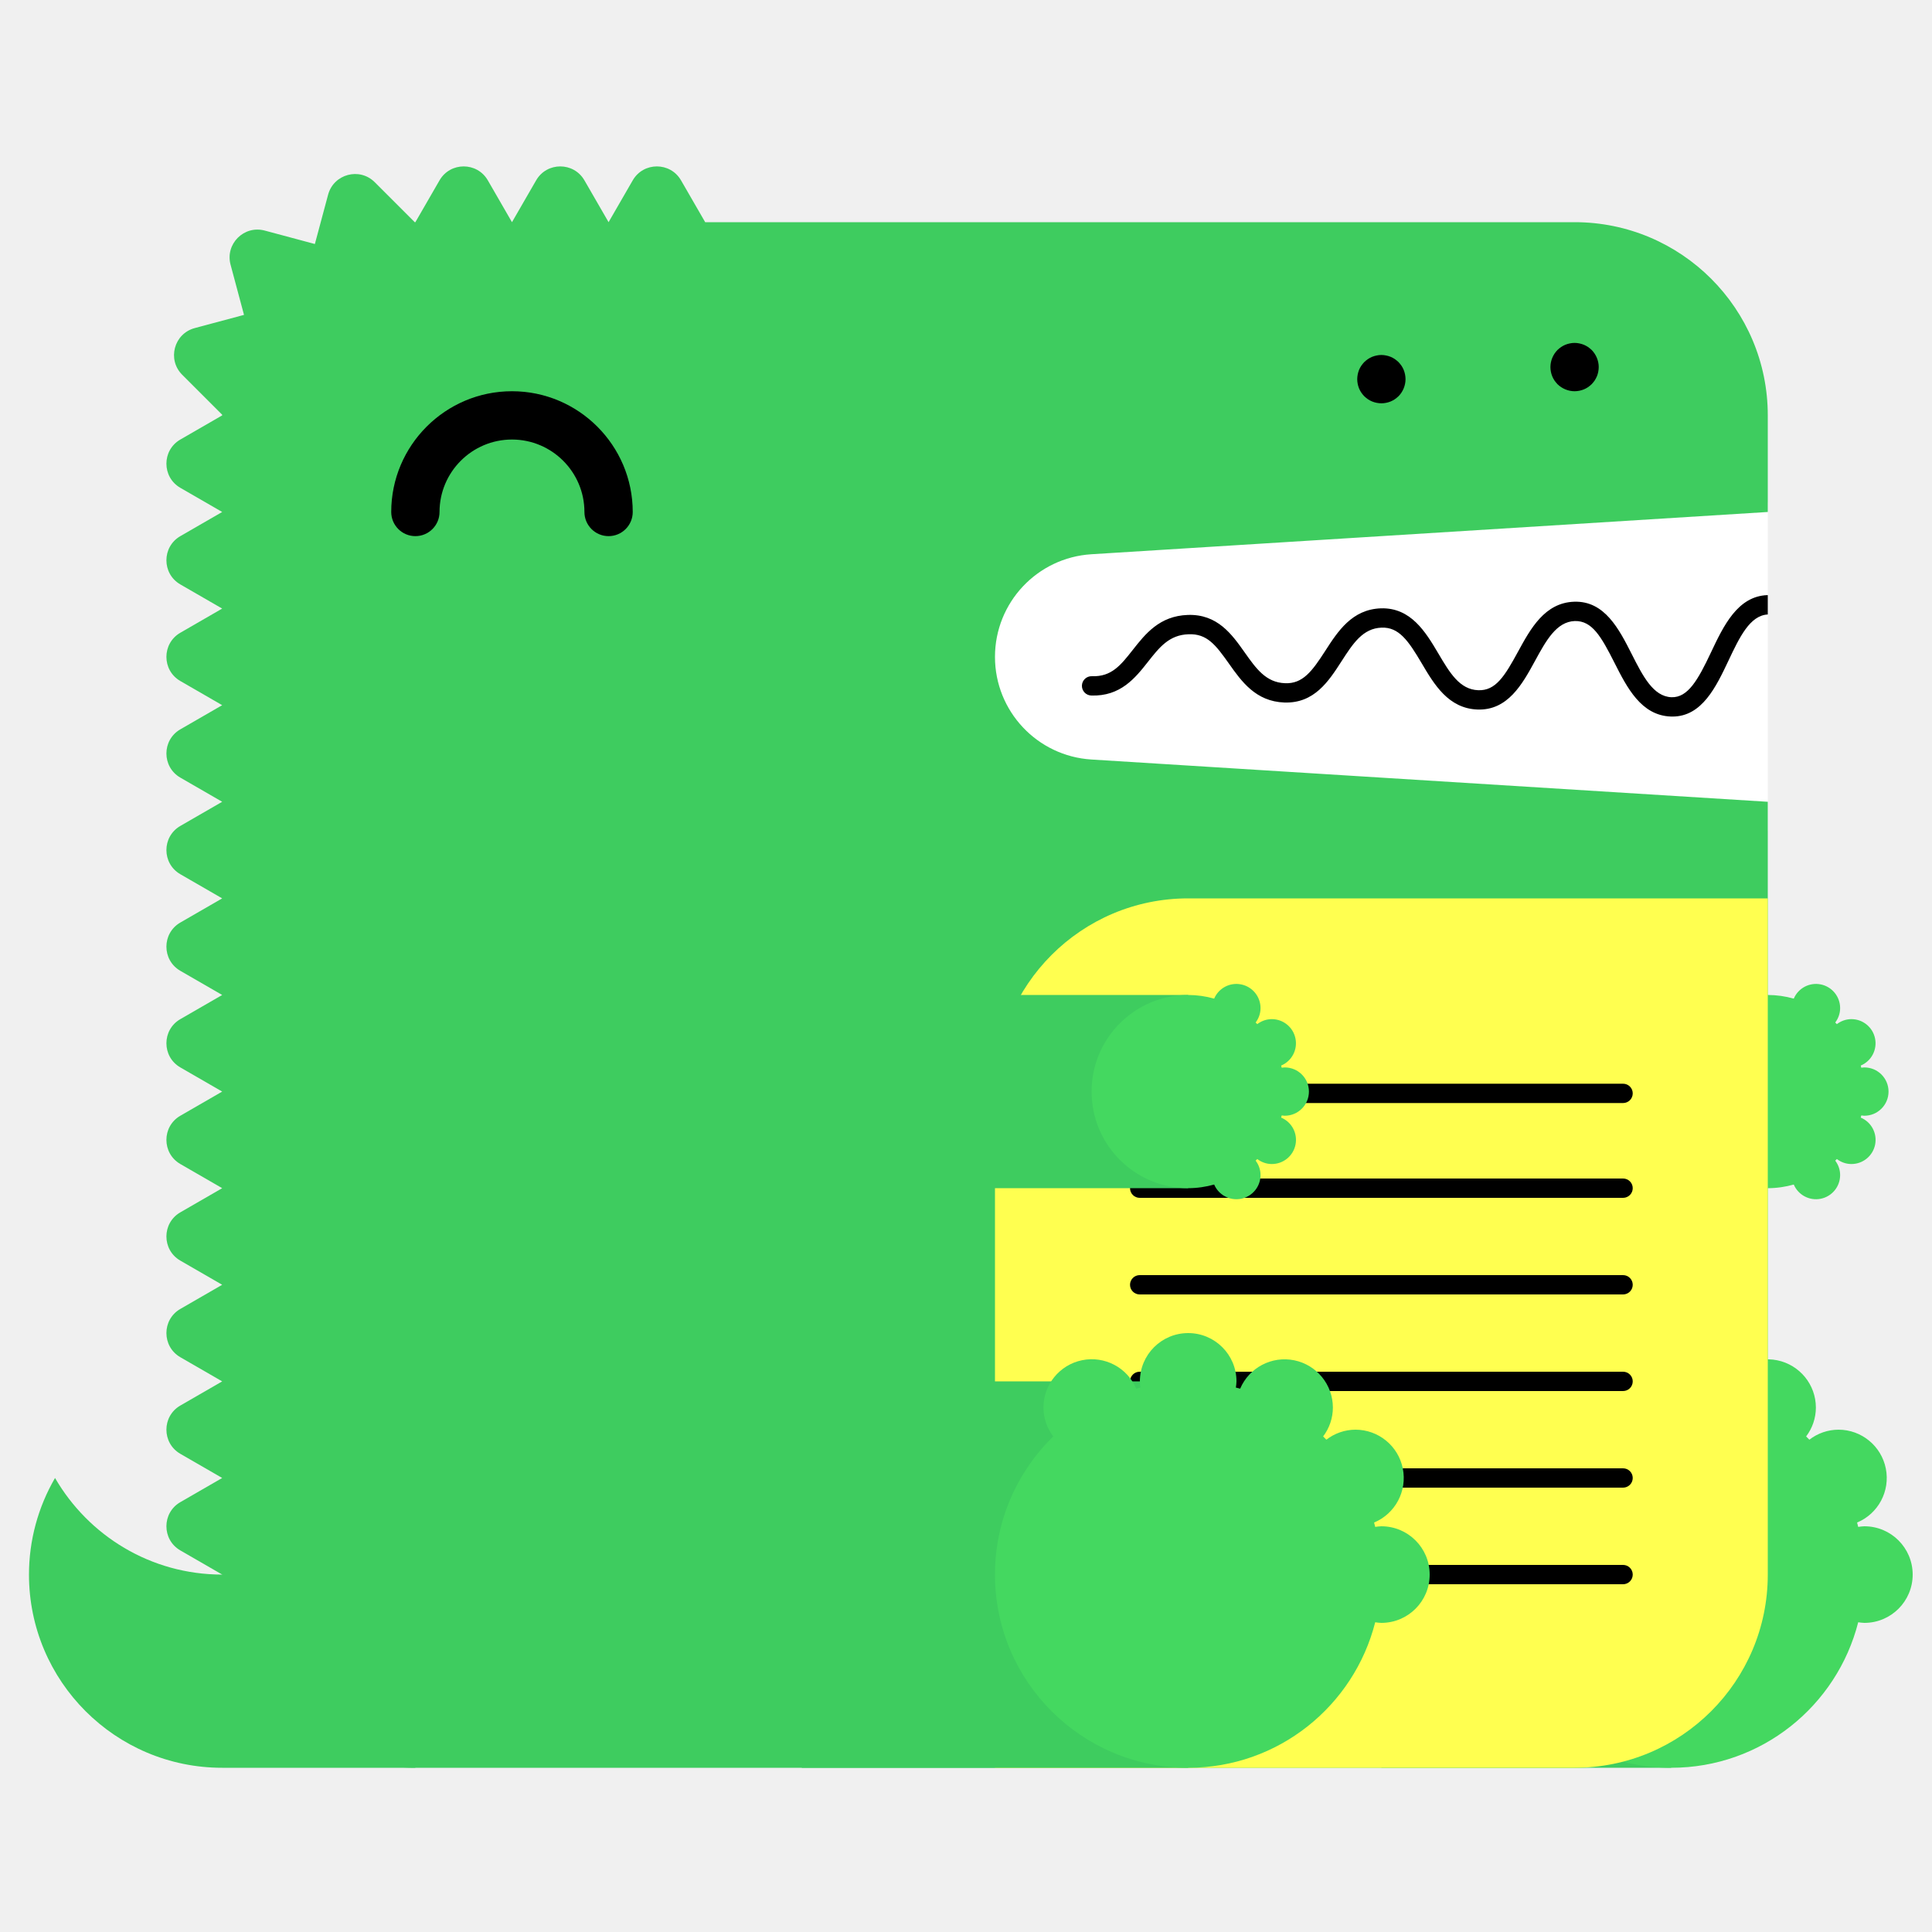
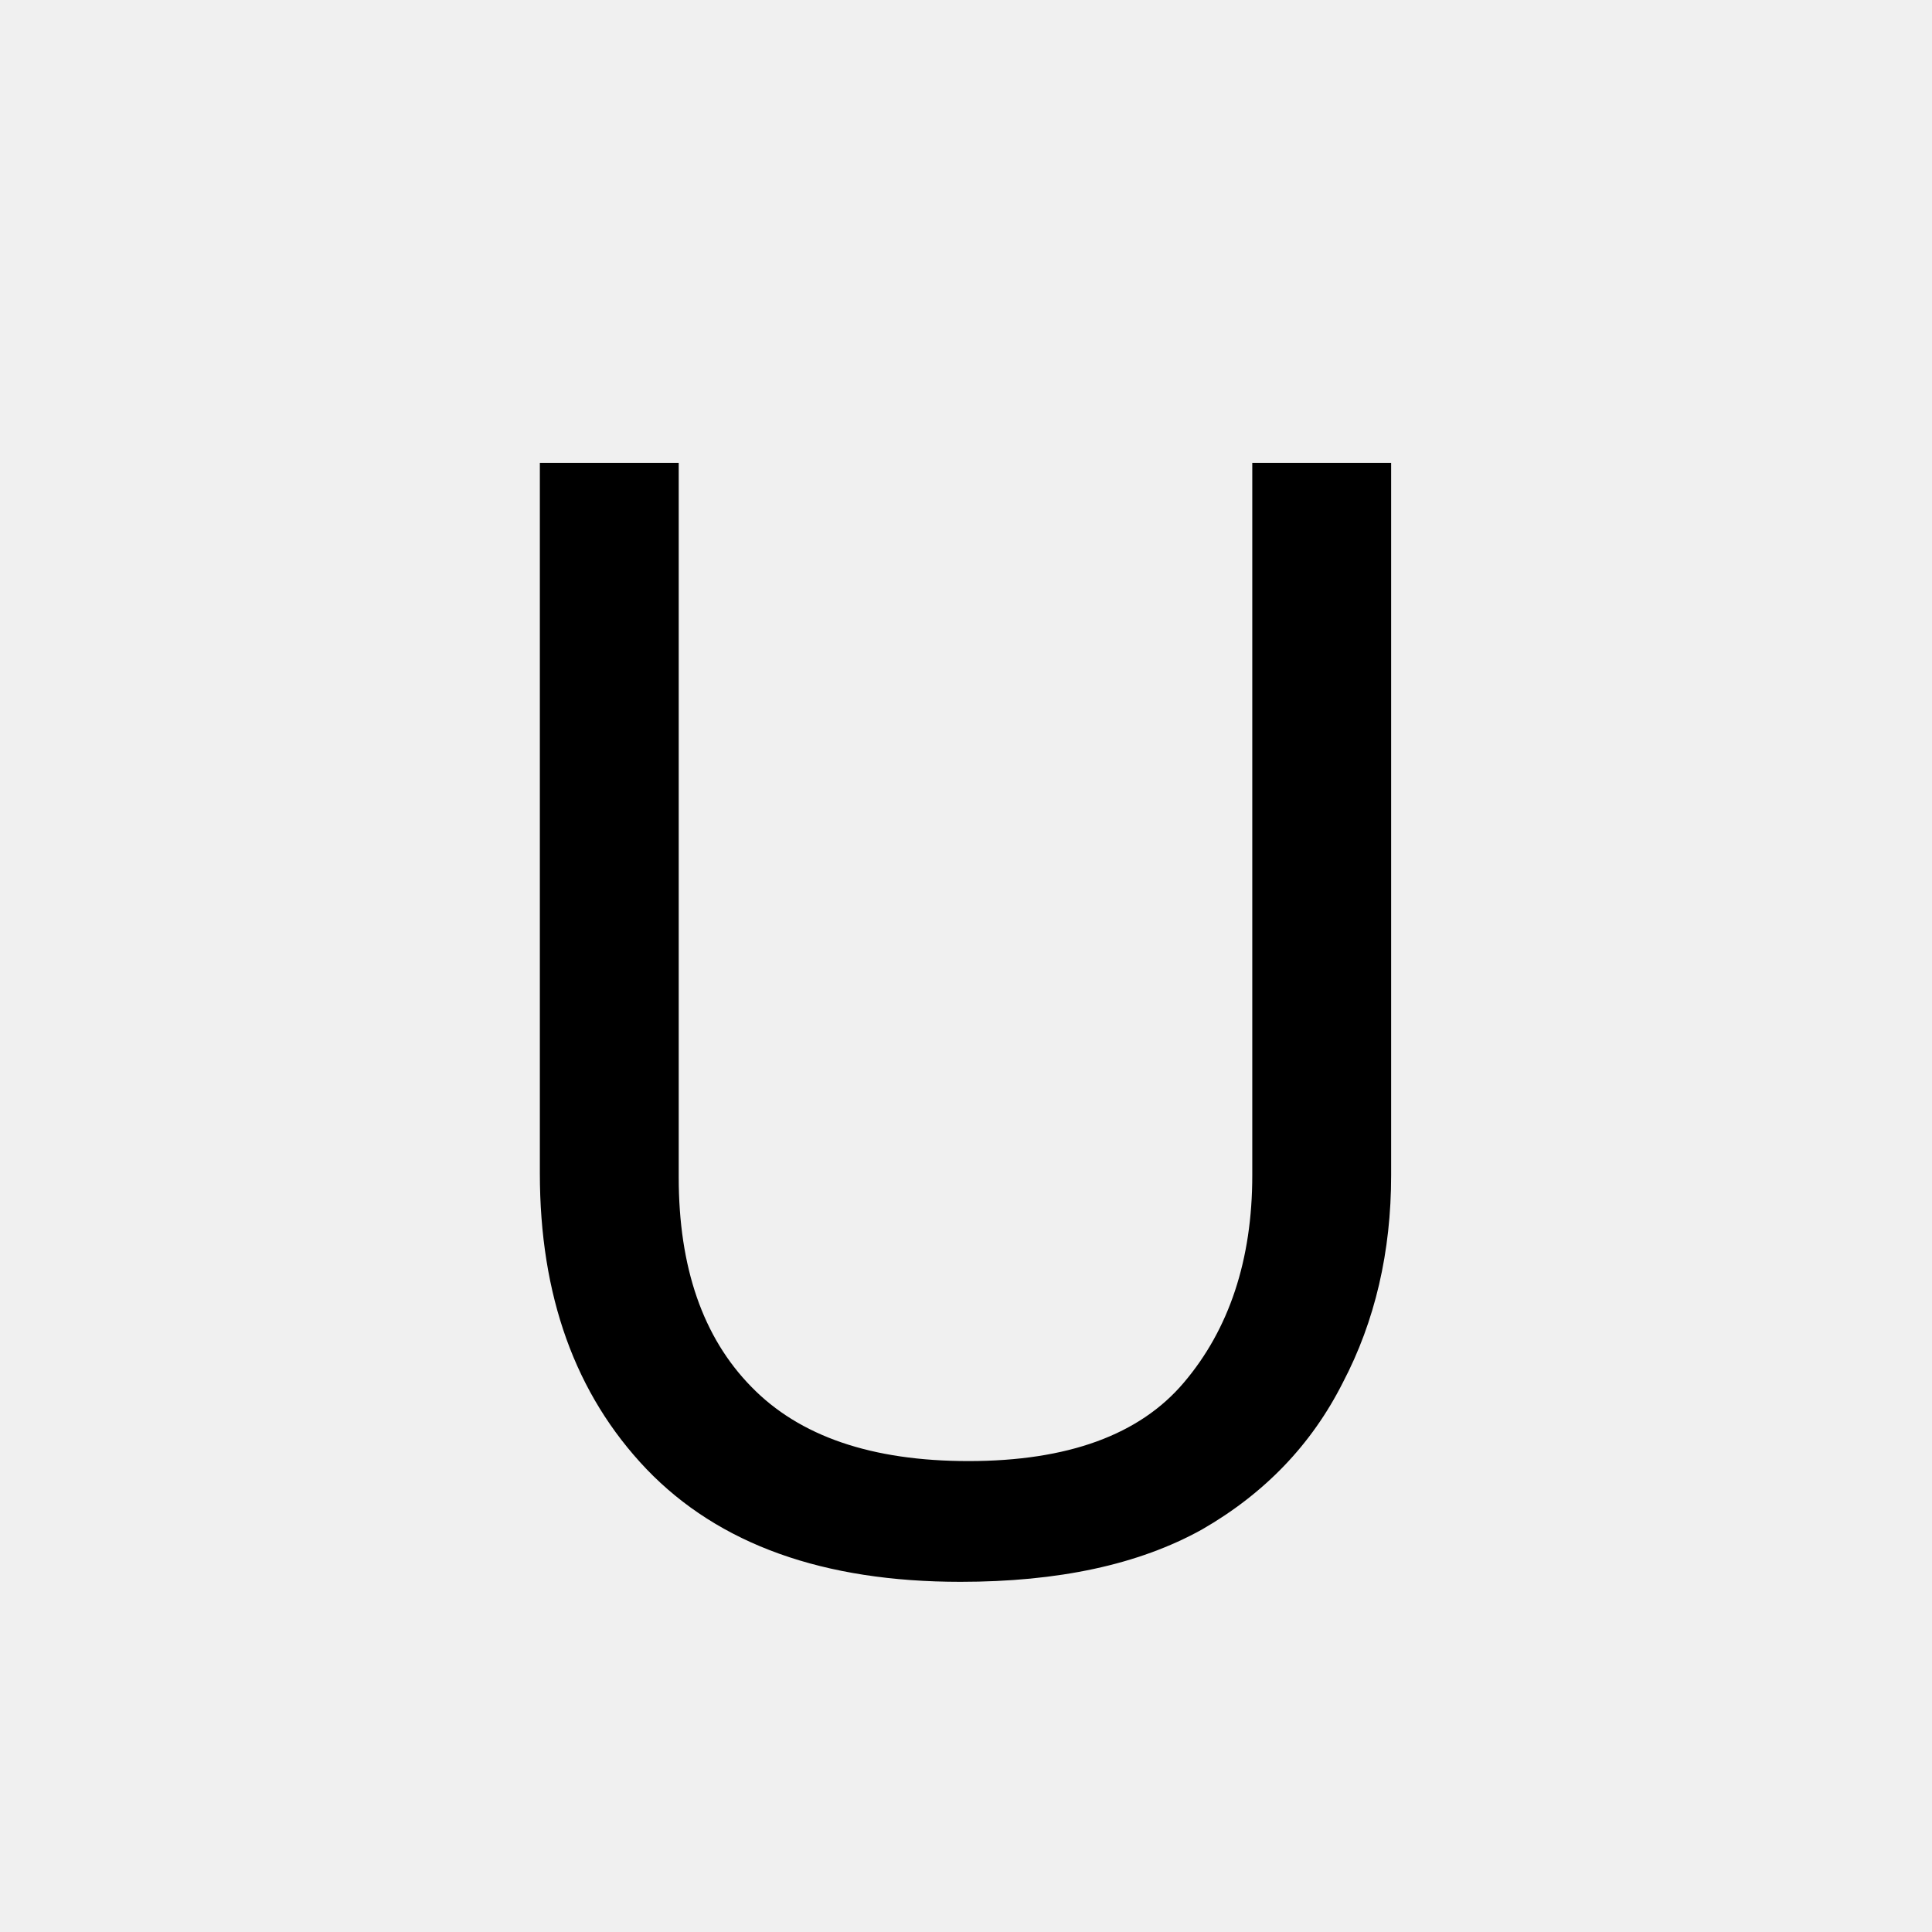
- <svg xmlns="http://www.w3.org/2000/svg" width="200" height="200" viewBox="0 0 200 200">
-   <g fill="none" fill-rule="evenodd">
-     <path fill="#FFF" d="M99 52h84v34H99z" />
-     <path d="M23 163c-7.398 0-13.843-4.027-17.303-10A19.886 19.886 0 0 0 3 163c0 11.046 8.954 20 20 20h20v-20H23z" fill="#3ECC5F" />
-     <path d="M112.98 57.376L183 53V43c0-11.046-8.954-20-20-20H73l-2.5-4.33c-1.112-1.925-3.889-1.925-5 0L63 23l-2.5-4.33c-1.111-1.925-3.889-1.925-5 0L53 23l-2.5-4.33c-1.111-1.925-3.889-1.925-5 0L43 23c-.022 0-.042.003-.065.003l-4.142-4.141c-1.57-1.571-4.252-.853-4.828 1.294l-1.369 5.104-5.192-1.392c-2.148-.575-4.111 1.389-3.535 3.536l1.39 5.193-5.102 1.367c-2.148.576-2.867 3.259-1.296 4.83l4.142 4.142c0 .021-.003.042-.003.064l-4.33 2.5c-1.925 1.111-1.925 3.889 0 5L23 53l-4.33 2.5c-1.925 1.111-1.925 3.889 0 5L23 63l-4.33 2.5c-1.925 1.111-1.925 3.889 0 5L23 73l-4.33 2.5c-1.925 1.111-1.925 3.889 0 5L23 83l-4.33 2.5c-1.925 1.111-1.925 3.889 0 5L23 93l-4.33 2.5c-1.925 1.111-1.925 3.889 0 5L23 103l-4.33 2.5c-1.925 1.111-1.925 3.889 0 5L23 113l-4.33 2.5c-1.925 1.111-1.925 3.889 0 5L23 123l-4.33 2.5c-1.925 1.111-1.925 3.889 0 5L23 133l-4.33 2.5c-1.925 1.111-1.925 3.889 0 5L23 143l-4.33 2.5c-1.925 1.111-1.925 3.889 0 5L23 153l-4.33 2.5c-1.925 1.111-1.925 3.889 0 5L23 163c0 11.046 8.954 20 20 20h120c11.046 0 20-8.954 20-20V83l-70.02-4.376A10.645 10.645 0 0 1 103 68c0-5.621 4.37-10.273 9.98-10.624" fill="#3ECC5F" />
-     <path fill="#3ECC5F" d="M143 183h30v-40h-30z" />
-     <path d="M193 158c-.219 0-.428.037-.639.064-.038-.15-.074-.301-.116-.451A5 5 0 0 0 190.32 148a4.96 4.96 0 0 0-3.016 1.036 26.531 26.531 0 0 0-.335-.336 4.955 4.955 0 0 0 1.011-2.987 5 5 0 0 0-9.599-1.959c-.148-.042-.297-.077-.445-.115.027-.211.064-.42.064-.639a5 5 0 0 0-5-5 5 5 0 0 0-5 5c0 .219.037.428.064.639-.148.038-.297.073-.445.115a4.998 4.998 0 0 0-9.599 1.959c0 1.125.384 2.151 1.011 2.987-3.717 3.632-6.031 8.693-6.031 14.3 0 11.046 8.954 20 20 20 9.339 0 17.16-6.41 19.361-15.064.211.027.42.064.639.064a5 5 0 0 0 5-5 5 5 0 0 0-5-5" fill="#44D860" />
-     <path fill="#3ECC5F" d="M153 123h30v-20h-30z" />
-     <path d="M193 115.5a2.5 2.5 0 1 0 0-5c-.109 0-.214.019-.319.032-.02-.075-.037-.15-.058-.225a2.501 2.501 0 0 0-.963-4.807c-.569 0-1.088.197-1.508.518a6.653 6.653 0 0 0-.168-.168c.314-.417.506-.931.506-1.494a2.5 2.5 0 0 0-4.8-.979A9.987 9.987 0 0 0 183 103c-5.522 0-10 4.478-10 10s4.478 10 10 10c.934 0 1.833-.138 2.69-.377a2.5 2.5 0 0 0 4.8-.979c0-.563-.192-1.077-.506-1.494.057-.055.113-.111.168-.168.42.321.939.518 1.508.518a2.5 2.5 0 0 0 .963-4.807c.021-.074.038-.15.058-.225.105.013.21.032.319.032" fill="#44D860" />
-     <path d="M63 55.5a2.5 2.5 0 0 1-2.5-2.5c0-4.136-3.364-7.5-7.5-7.5s-7.5 3.364-7.5 7.5a2.5 2.5 0 1 1-5 0c0-6.893 5.607-12.5 12.5-12.5S65.5 46.107 65.5 53a2.5 2.5 0 0 1-2.5 2.5" fill="#000" />
-     <path d="M103 183h60c11.046 0 20-8.954 20-20V93h-60c-11.046 0-20 8.954-20 20v70z" fill="#FFFF50" />
-     <path d="M168.02 124h-50.04a1 1 0 1 1 0-2h50.04a1 1 0 1 1 0 2m0 20h-50.04a1 1 0 1 1 0-2h50.04a1 1 0 1 1 0 2m0 20h-50.04a1 1 0 1 1 0-2h50.04a1 1 0 1 1 0 2m0-49.814h-50.04a1 1 0 1 1 0-2h50.04a1 1 0 1 1 0 2m0 19.814h-50.04a1 1 0 1 1 0-2h50.04a1 1 0 1 1 0 2m0 20h-50.04a1 1 0 1 1 0-2h50.04a1 1 0 1 1 0 2M183 61.611c-.012 0-.022-.006-.034-.005-3.09.105-4.552 3.196-5.842 5.923-1.346 2.85-2.387 4.703-4.093 4.647-1.889-.068-2.969-2.202-4.113-4.46-1.314-2.594-2.814-5.536-5.963-5.426-3.046.104-4.513 2.794-5.807 5.167-1.377 2.528-2.314 4.065-4.121 3.994-1.927-.07-2.951-1.805-4.136-3.813-1.321-2.236-2.848-4.75-5.936-4.664-2.994.103-4.465 2.385-5.763 4.4-1.373 2.13-2.335 3.428-4.165 3.351-1.973-.07-2.992-1.51-4.171-3.177-1.324-1.873-2.816-3.993-5.895-3.89-2.928.1-4.399 1.97-5.696 3.618-1.232 1.564-2.194 2.802-4.229 2.724a1 1 0 0 0-.072 2c3.017.101 4.545-1.8 5.872-3.487 1.177-1.496 2.193-2.787 4.193-2.855 1.926-.082 2.829 1.115 4.195 3.045 1.297 1.834 2.769 3.914 5.731 4.021 3.103.104 4.596-2.215 5.918-4.267 1.182-1.834 2.202-3.417 4.15-3.484 1.793-.067 2.769 1.35 4.145 3.681 1.297 2.197 2.766 4.686 5.787 4.796 3.125.108 4.634-2.62 5.949-5.035 1.139-2.088 2.214-4.06 4.119-4.126 1.793-.042 2.728 1.595 4.111 4.33 1.292 2.553 2.757 5.445 5.825 5.556l.169.003c3.064 0 4.518-3.075 5.805-5.794 1.139-2.41 2.217-4.68 4.067-4.773v-2z" fill="#000" />
-     <path fill="#3ECC5F" d="M83 183h40v-40H83z" />
-     <path d="M143 158c-.219 0-.428.037-.639.064-.038-.15-.074-.301-.116-.451A5 5 0 0 0 140.32 148a4.96 4.96 0 0 0-3.016 1.036 26.531 26.531 0 0 0-.335-.336 4.955 4.955 0 0 0 1.011-2.987 5 5 0 0 0-9.599-1.959c-.148-.042-.297-.077-.445-.115.027-.211.064-.42.064-.639a5 5 0 0 0-5-5 5 5 0 0 0-5 5c0 .219.037.428.064.639-.148.038-.297.073-.445.115a4.998 4.998 0 0 0-9.599 1.959c0 1.125.384 2.151 1.011 2.987-3.717 3.632-6.031 8.693-6.031 14.3 0 11.046 8.954 20 20 20 9.339 0 17.16-6.41 19.361-15.064.211.027.42.064.639.064a5 5 0 0 0 5-5 5 5 0 0 0-5-5" fill="#44D860" />
-     <path fill="#3ECC5F" d="M83 123h40v-20H83z" />
-     <path d="M133 115.5a2.5 2.5 0 1 0 0-5c-.109 0-.214.019-.319.032-.02-.075-.037-.15-.058-.225a2.501 2.501 0 0 0-.963-4.807c-.569 0-1.088.197-1.508.518a6.653 6.653 0 0 0-.168-.168c.314-.417.506-.931.506-1.494a2.5 2.5 0 0 0-4.8-.979A9.987 9.987 0 0 0 123 103c-5.522 0-10 4.478-10 10s4.478 10 10 10c.934 0 1.833-.138 2.69-.377a2.5 2.5 0 0 0 4.8-.979c0-.563-.192-1.077-.506-1.494.057-.055.113-.111.168-.168.42.321.939.518 1.508.518a2.5 2.5 0 0 0 .963-4.807c.021-.074.038-.15.058-.225.105.013.21.032.319.032" fill="#44D860" />
-     <path d="M143 41.75c-.16 0-.33-.02-.49-.05a2.52 2.52 0 0 1-.47-.14c-.15-.06-.29-.14-.431-.23-.13-.09-.259-.2-.38-.31-.109-.12-.219-.24-.309-.38s-.17-.28-.231-.43a2.619 2.619 0 0 1-.189-.96c0-.16.02-.33.05-.49.03-.16.08-.31.139-.47.061-.15.141-.29.231-.43.09-.13.2-.26.309-.38.121-.11.25-.22.38-.31.141-.09.281-.17.431-.23.149-.06.31-.11.47-.14.32-.07.65-.07.98 0 .159.03.32.08.47.14.149.06.29.14.43.23.13.09.259.2.38.31.11.12.22.25.31.38.09.14.17.28.23.43.06.16.11.31.14.47.029.16.05.33.05.49 0 .66-.271 1.31-.73 1.77-.121.11-.25.22-.38.31-.14.09-.281.17-.43.23a2.565 2.565 0 0 1-.96.19m20-1.25c-.66 0-1.3-.27-1.771-.73a3.802 3.802 0 0 1-.309-.38c-.09-.14-.17-.28-.231-.43a2.619 2.619 0 0 1-.189-.96c0-.66.27-1.3.729-1.77.121-.11.25-.22.38-.31.141-.09.281-.17.431-.23.149-.06.31-.11.47-.14.32-.07.66-.07.98 0 .159.03.32.08.47.14.149.06.29.14.43.23.13.09.259.2.38.31.459.47.73 1.11.73 1.77 0 .16-.021.33-.05.49-.03.16-.08.32-.14.47-.07.15-.14.29-.23.43-.09.13-.2.26-.31.38-.121.11-.25.22-.38.31-.14.09-.281.17-.43.23a2.565 2.565 0 0 1-.96.19" fill="#000" />
-   </g>
+ <svg xmlns="http://www.w3.org/2000/svg" width="200" height="200" viewBox="0 0 15 15">
+   <text font-family="sans-serif" x="50%" y="50%" dominant-baseline="central" text-anchor="middle">U</text>
</svg>
